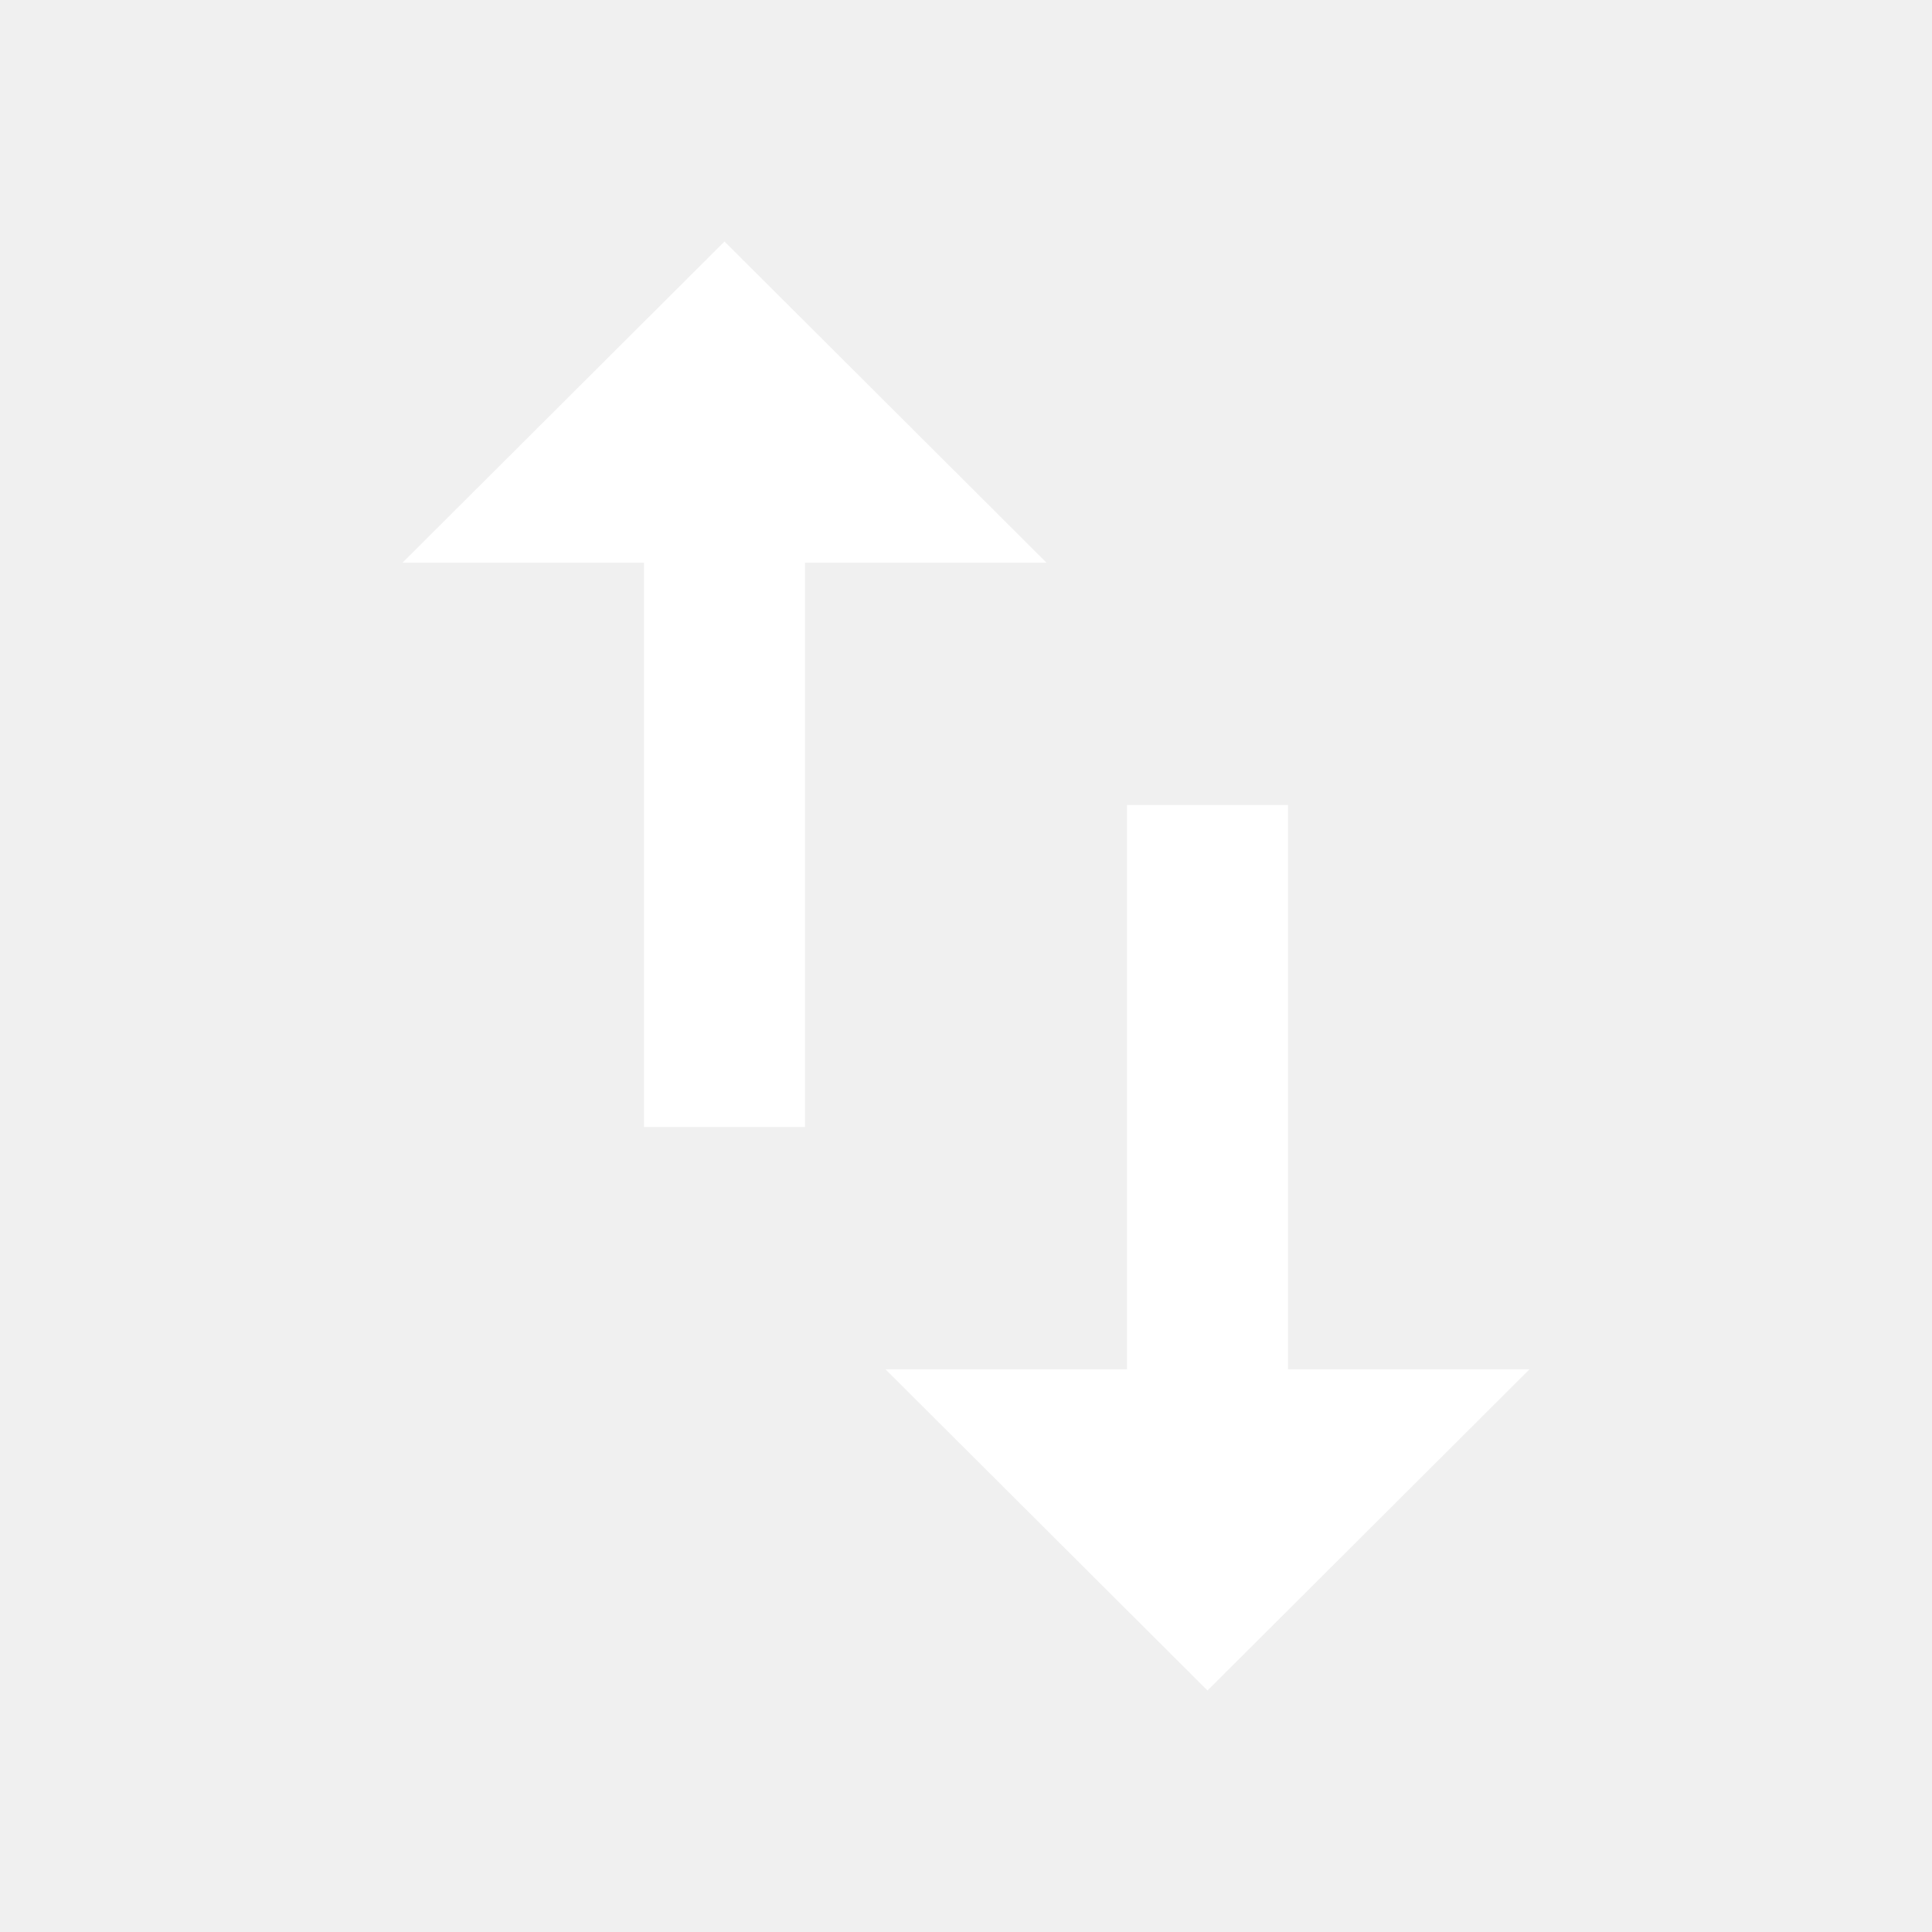
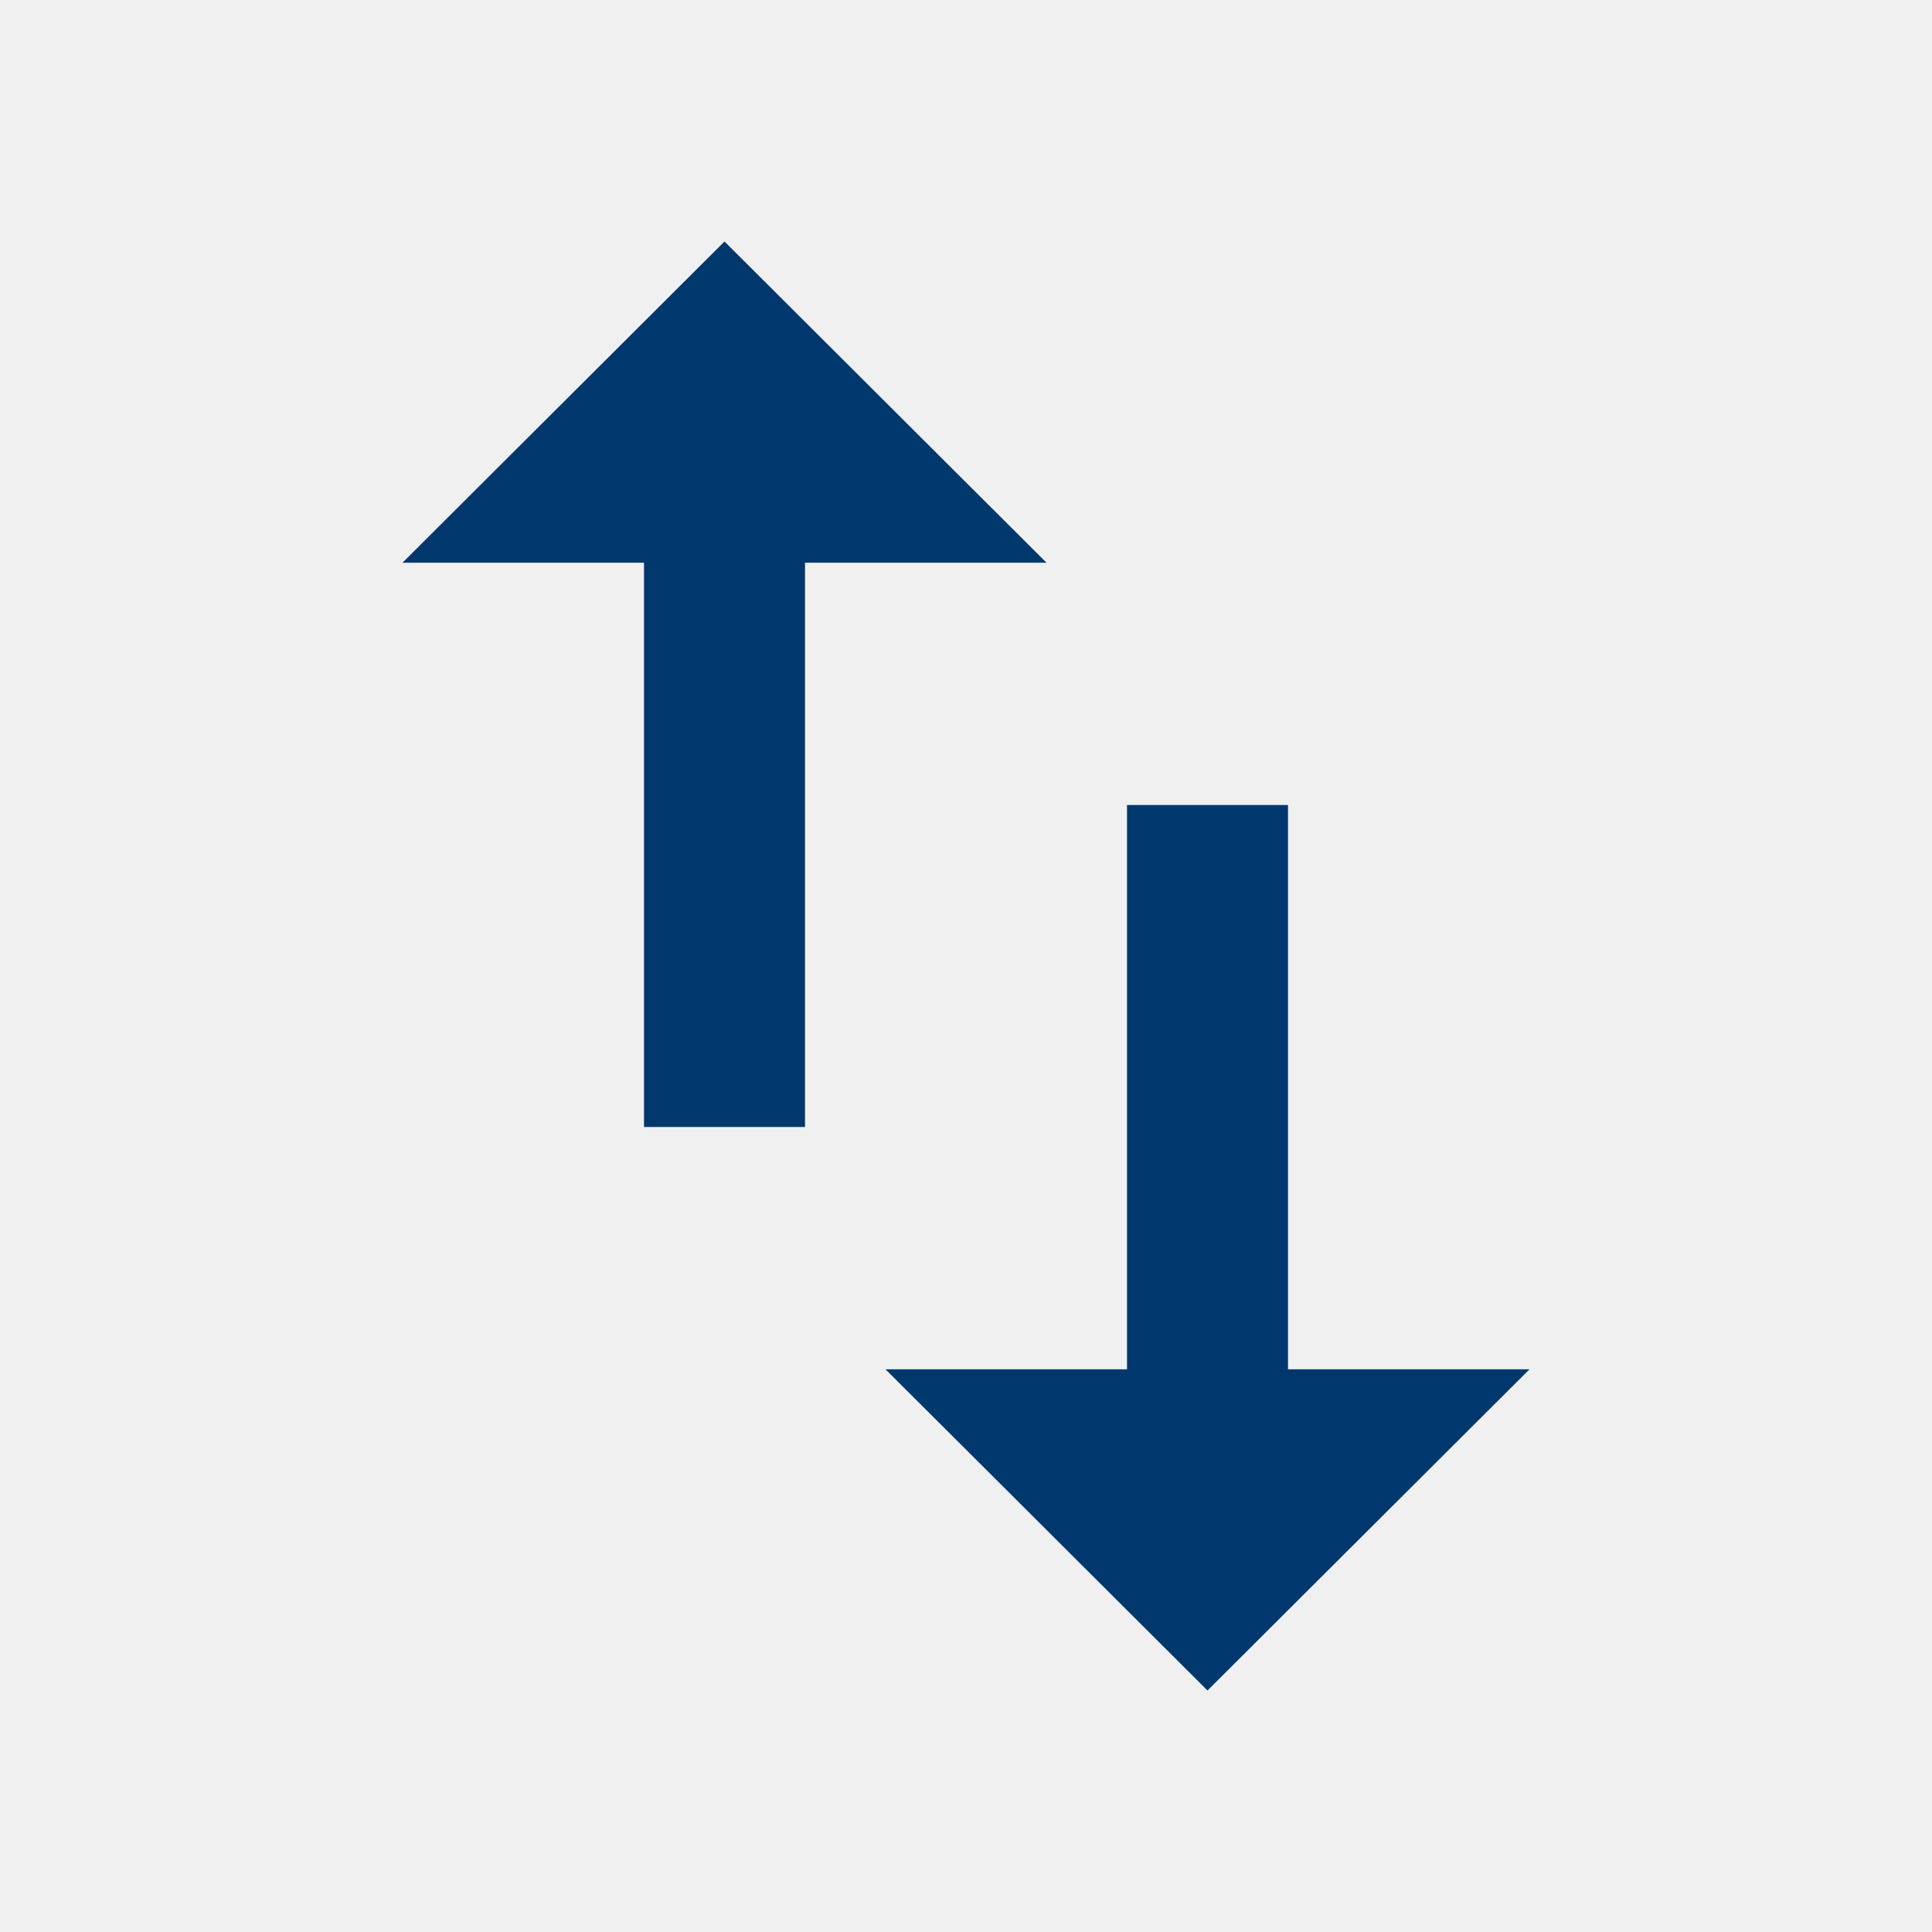
- <svg xmlns="http://www.w3.org/2000/svg" height="24px" viewBox="0 0 24 24" width="24px" fill="#ffffff">
+ <svg xmlns="http://www.w3.org/2000/svg" height="24px" viewBox="0 0 24 24" width="24px" fill="#00386e">
  <path d="M0 0h24v24H0V0z" fill="none" />
  <path d="M16 17.01V10h-2v7.01h-3L15 21l4-3.99h-3zM9 3L5 6.99h3V14h2V6.99h3L9 3zm7 14.01V10h-2v7.01h-3L15 21l4-3.99h-3zM9 3L5 6.99h3V14h2V6.99h3L9 3z" />
</svg>
